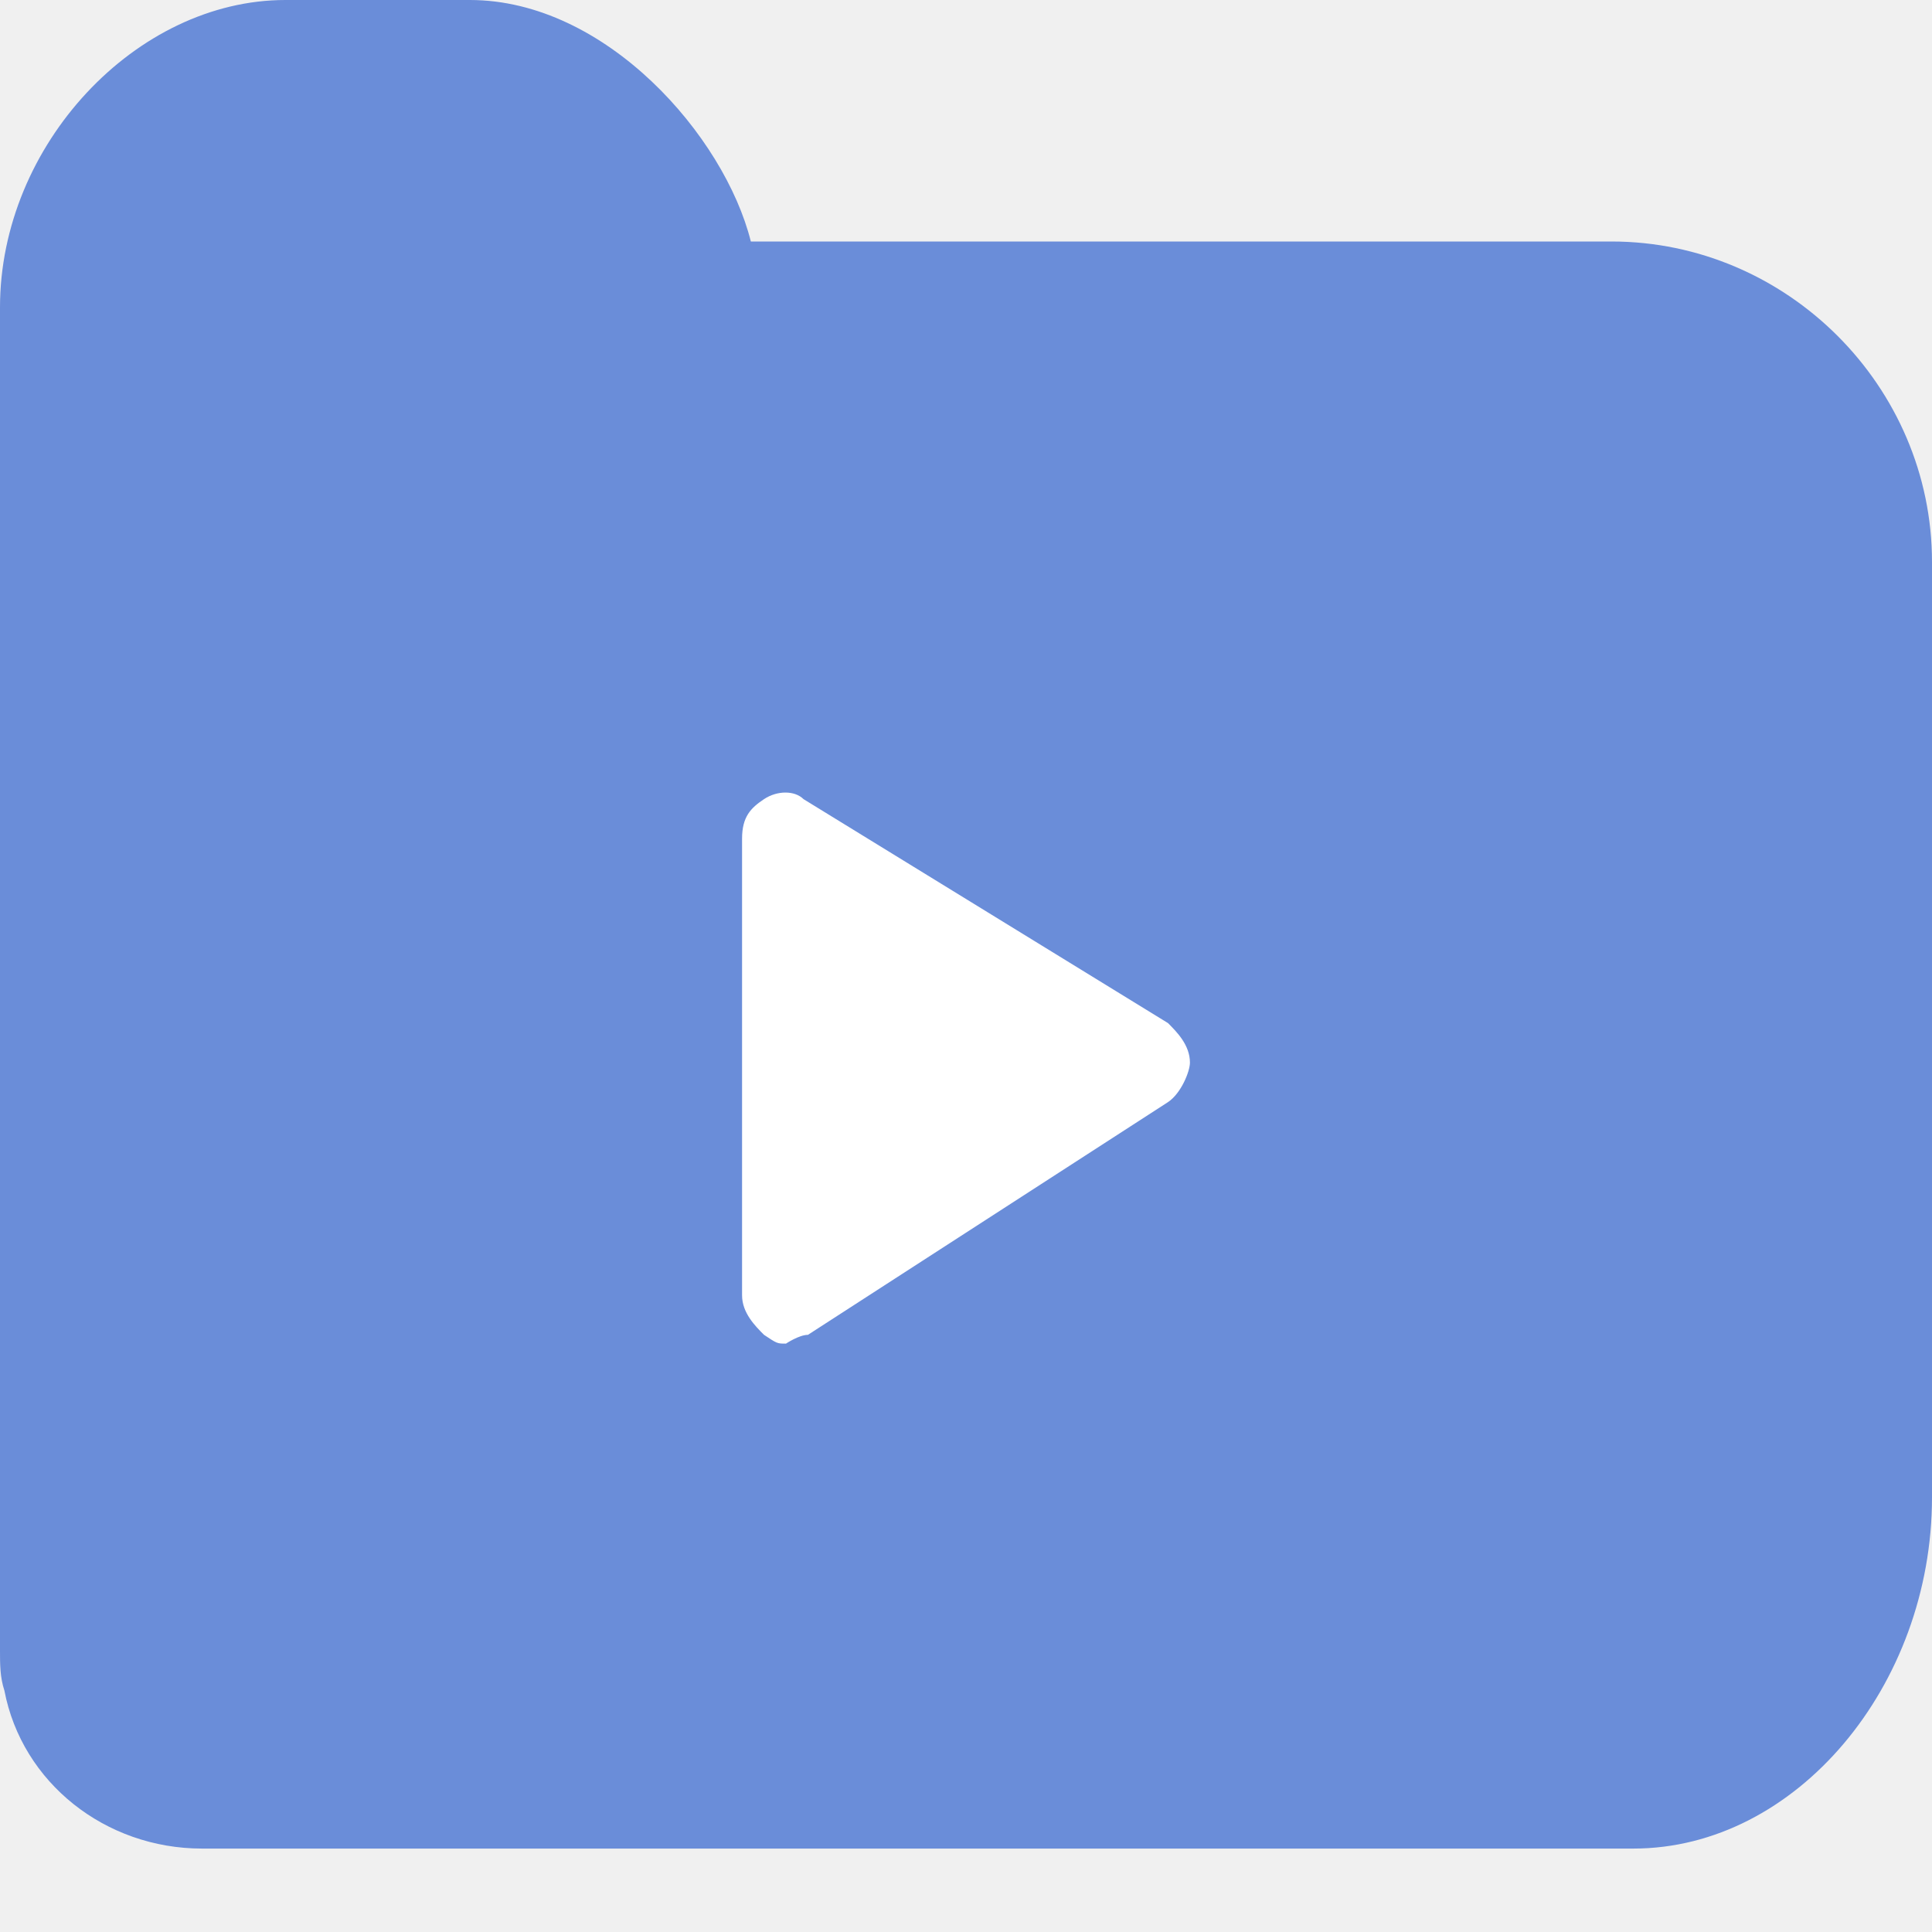
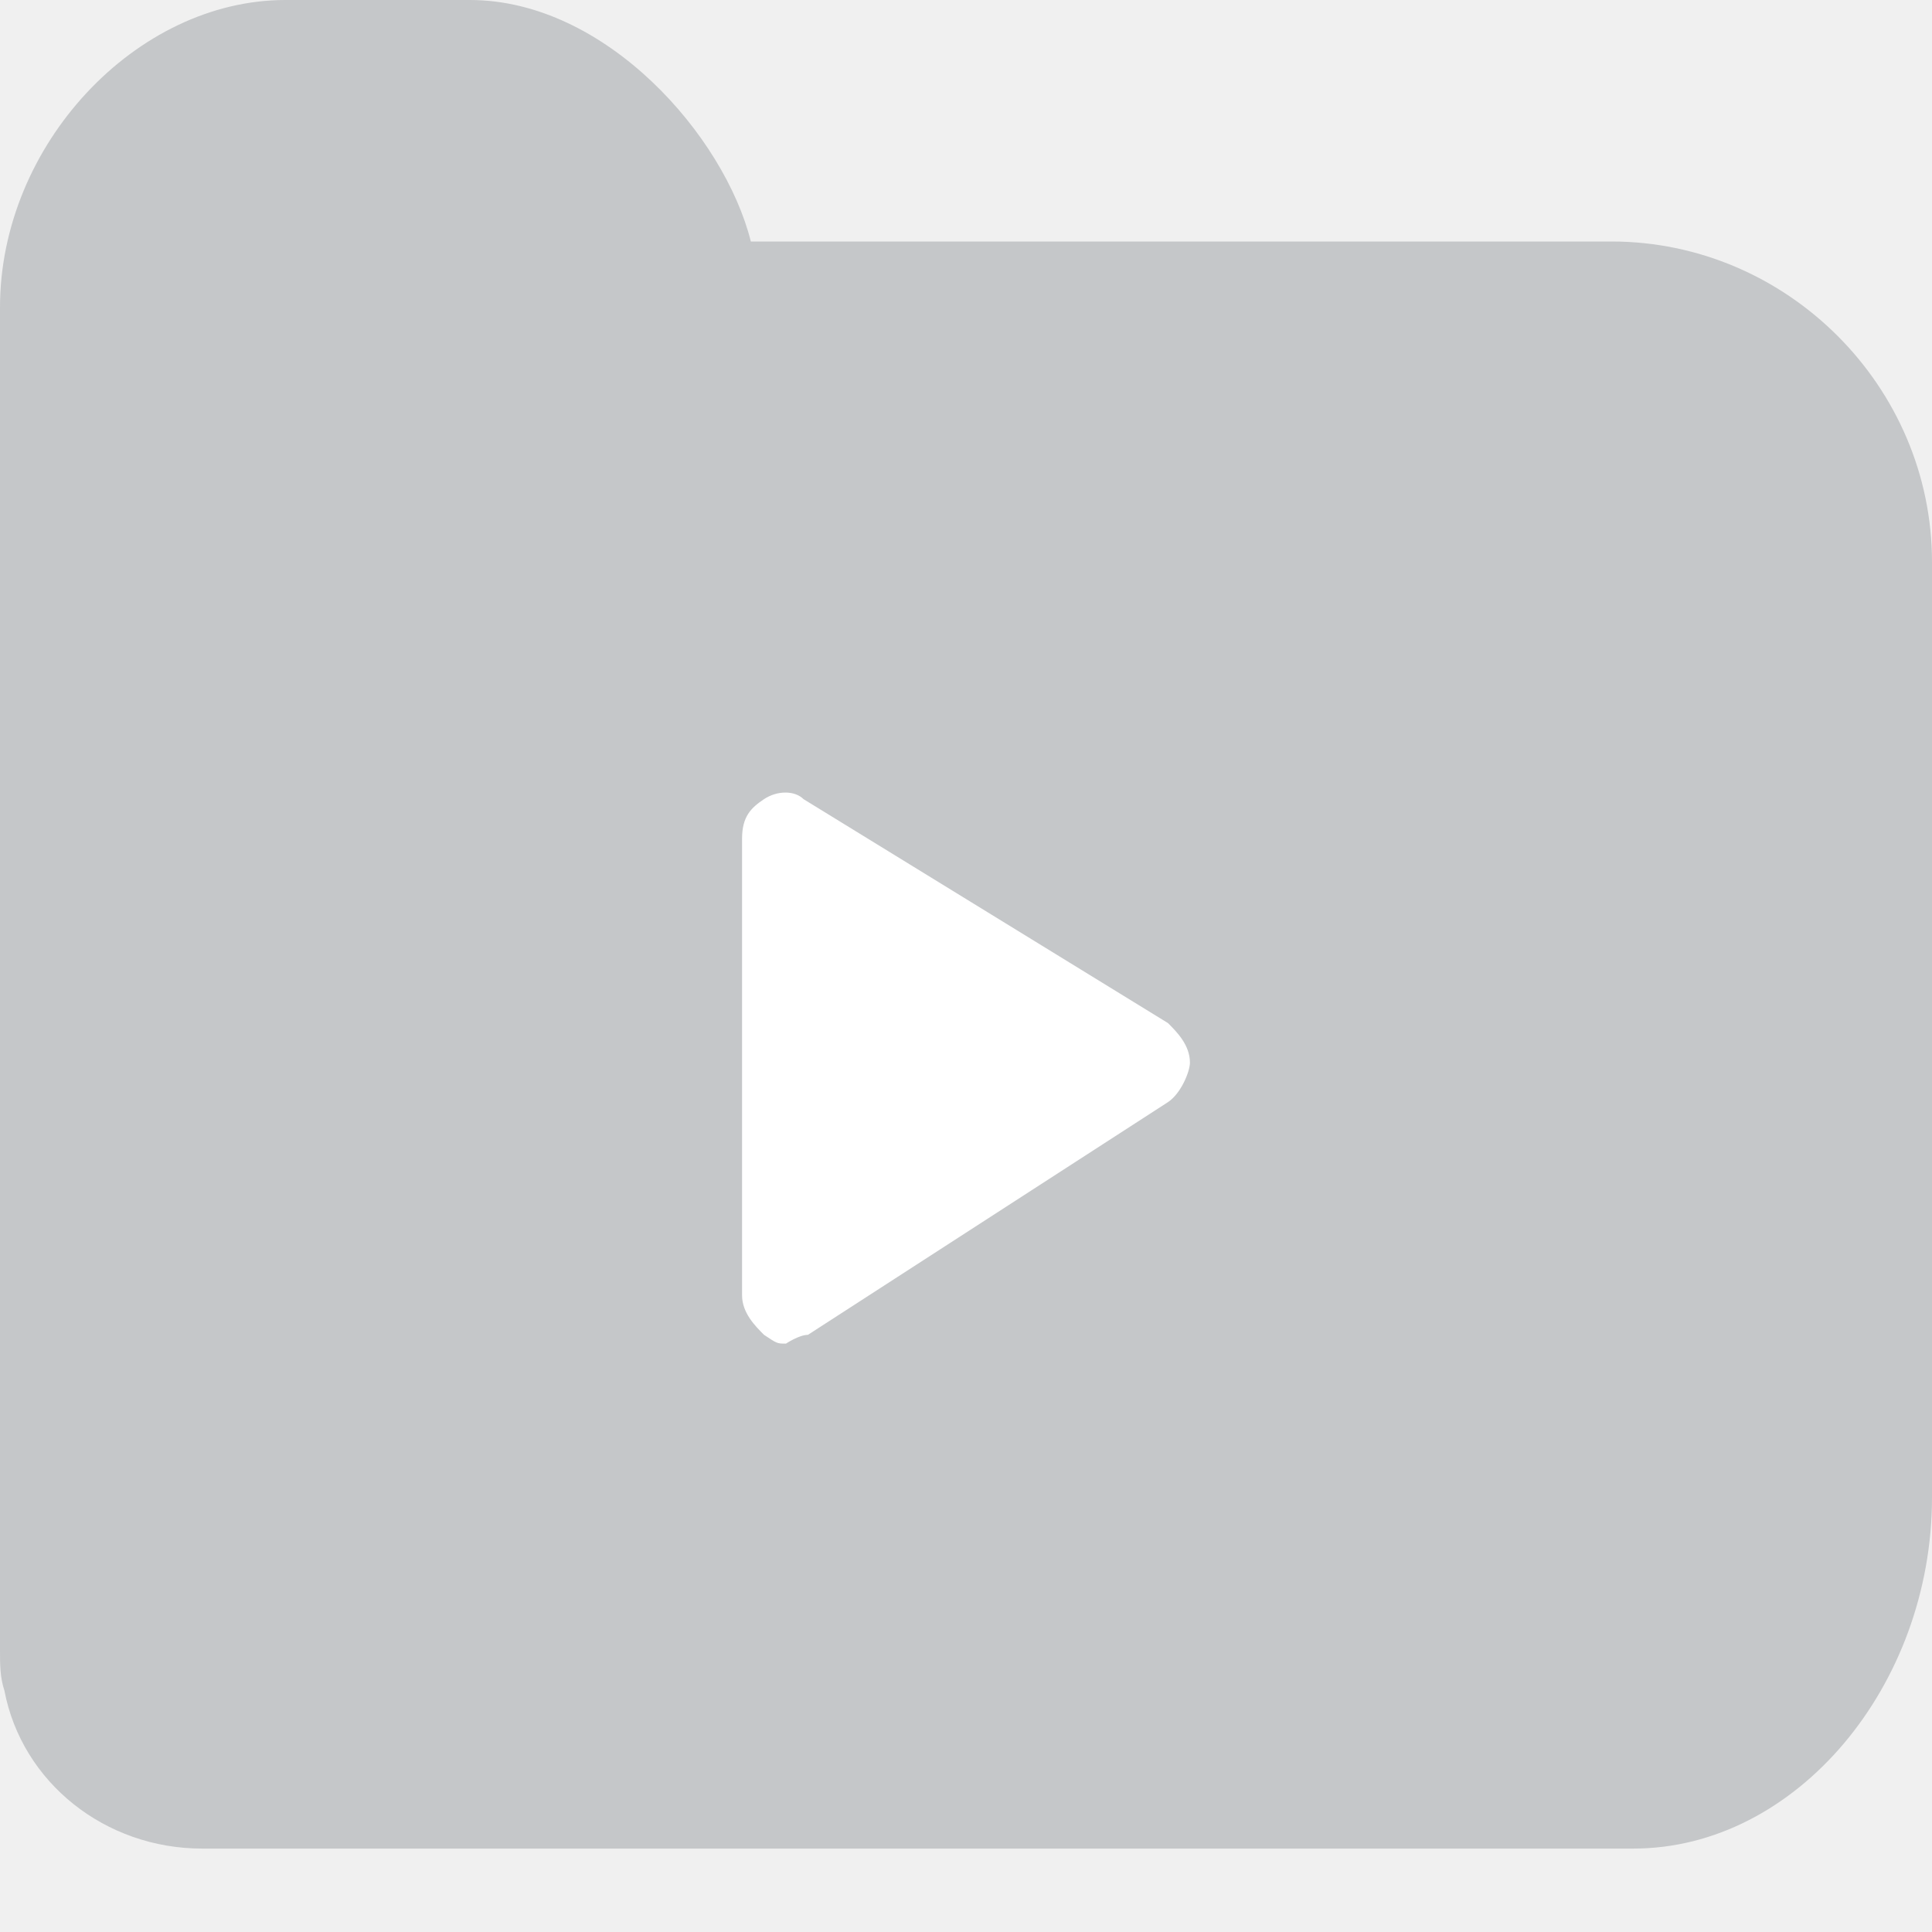
<svg xmlns="http://www.w3.org/2000/svg" version="1.1" id="Слой_1" x="0px" y="0px" viewBox="0 0 44 44" style="enable-background:new 0 0 44 44;" xml:space="preserve">
  <style type="text/css">
- 	.st0{fill:#6A8DD9;}
+ 	.st0{fill:#C5C7C9;}
	.st1{fill:#FFFFFF;}
</style>
  <g>
-     <path class="st0" d="M44,12.8v11.1c0,0,0,0,0,0v10.2c0,4.3-3.1,8-6.8,8H5.7c0,0-0.1,0-0.2,0H4.9c0,0-0.1,0-0.1,0   c-0.1,0-0.1,0-0.2,0c-2.2,0-4.1-1.5-4.5-3.6C0,38.2,0,37.9,0,37.6V7c0-3.7,3.1-7,6.5-7h4.2c3.1,0,5.8,3.1,6.4,5.5h19.6   C40.7,5.5,44,8.8,44,12.8z" />
+     <path class="st0" d="M44,12.8v11.1l0,0v10.2c0,4.3-3.1,8-6.8,8H5.7c0,0-0.1,0-0.2,0H4.9H4.8c-0.1,0-0.1,0-0.2,0   c-2.2,0-4.1-1.5-4.5-3.6C0,38.2,0,37.9,0,37.6V7c0-3.7,3.1-7,6.5-7h4.2c3.1,0,5.8,3.1,6.4,5.5h19.6C40.7,5.5,44,8.8,44,12.8z" />
  </g>
  <g>
    <path class="st1" d="M26.6,23.3c0.2,0.2,0.5,0.5,0.5,0.9c0,0.2-0.2,0.7-0.5,0.9l-8.2,5.3c-0.2,0-0.5,0.2-0.5,0.2   c-0.2,0-0.2,0-0.5-0.2c-0.2-0.2-0.5-0.5-0.5-0.9V19.1c0-0.5,0.2-0.7,0.5-0.9s0.7-0.2,0.9,0L26.6,23.3z" />
  </g>
</svg>
